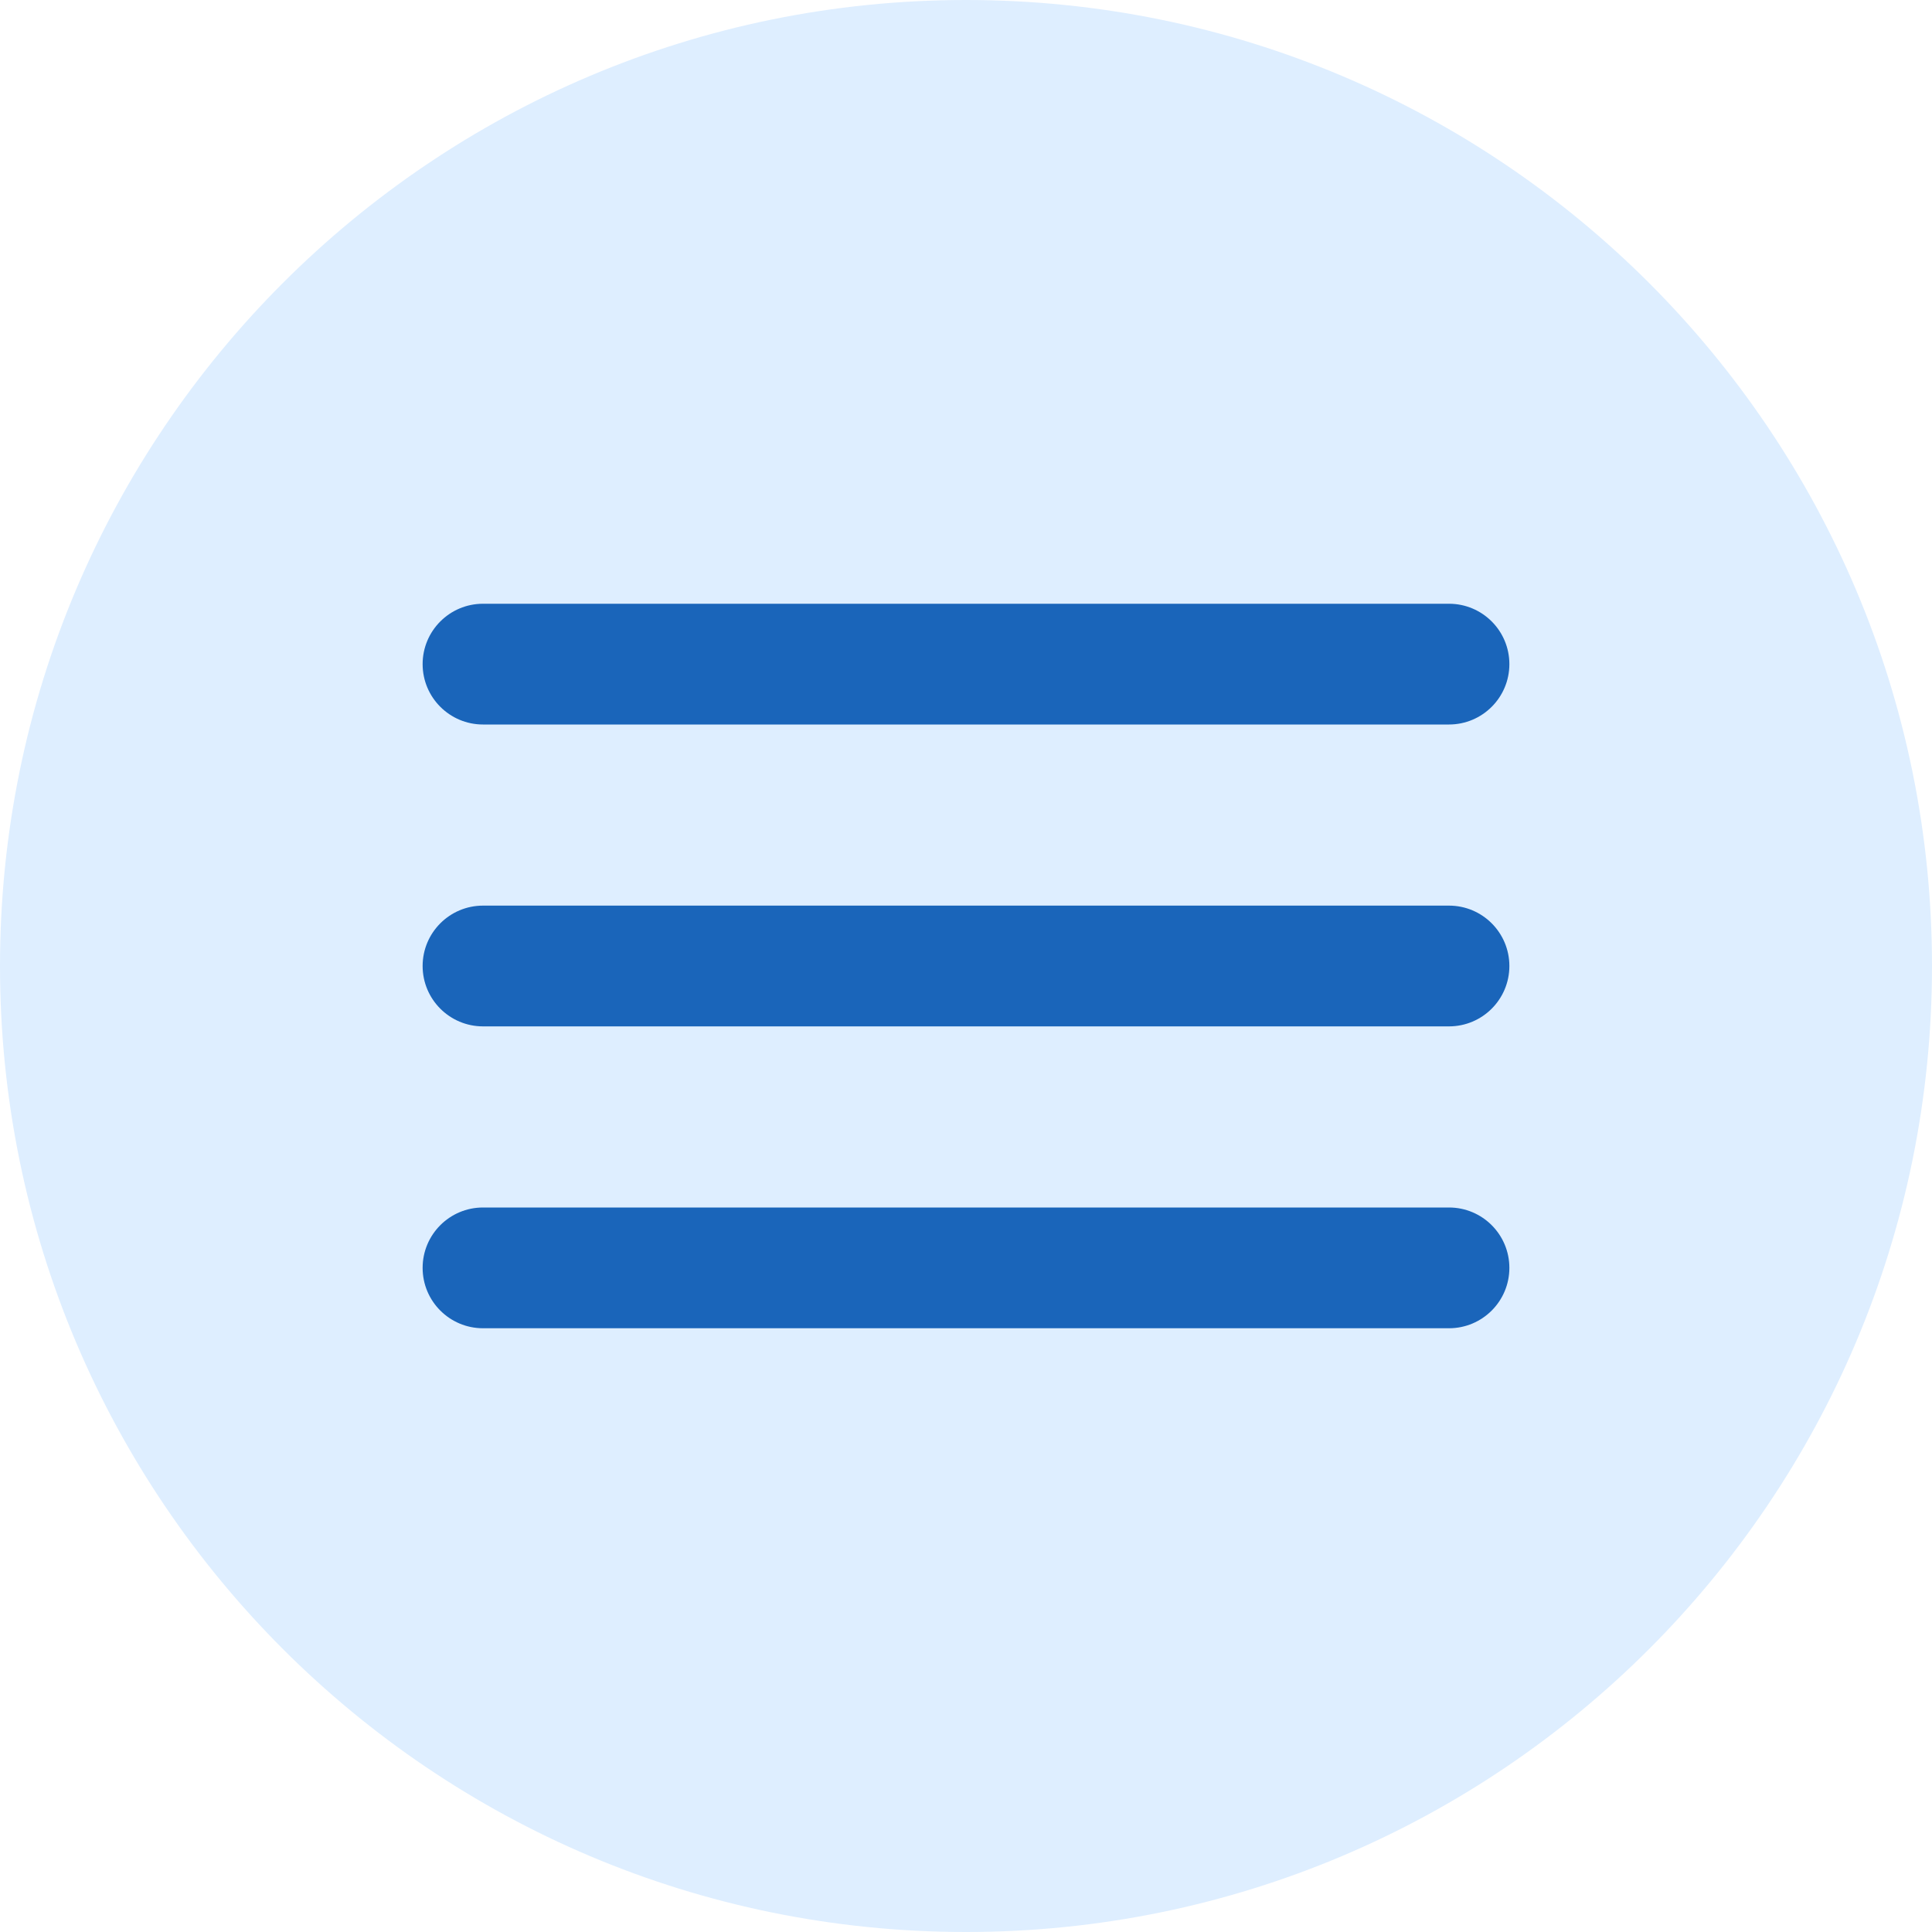
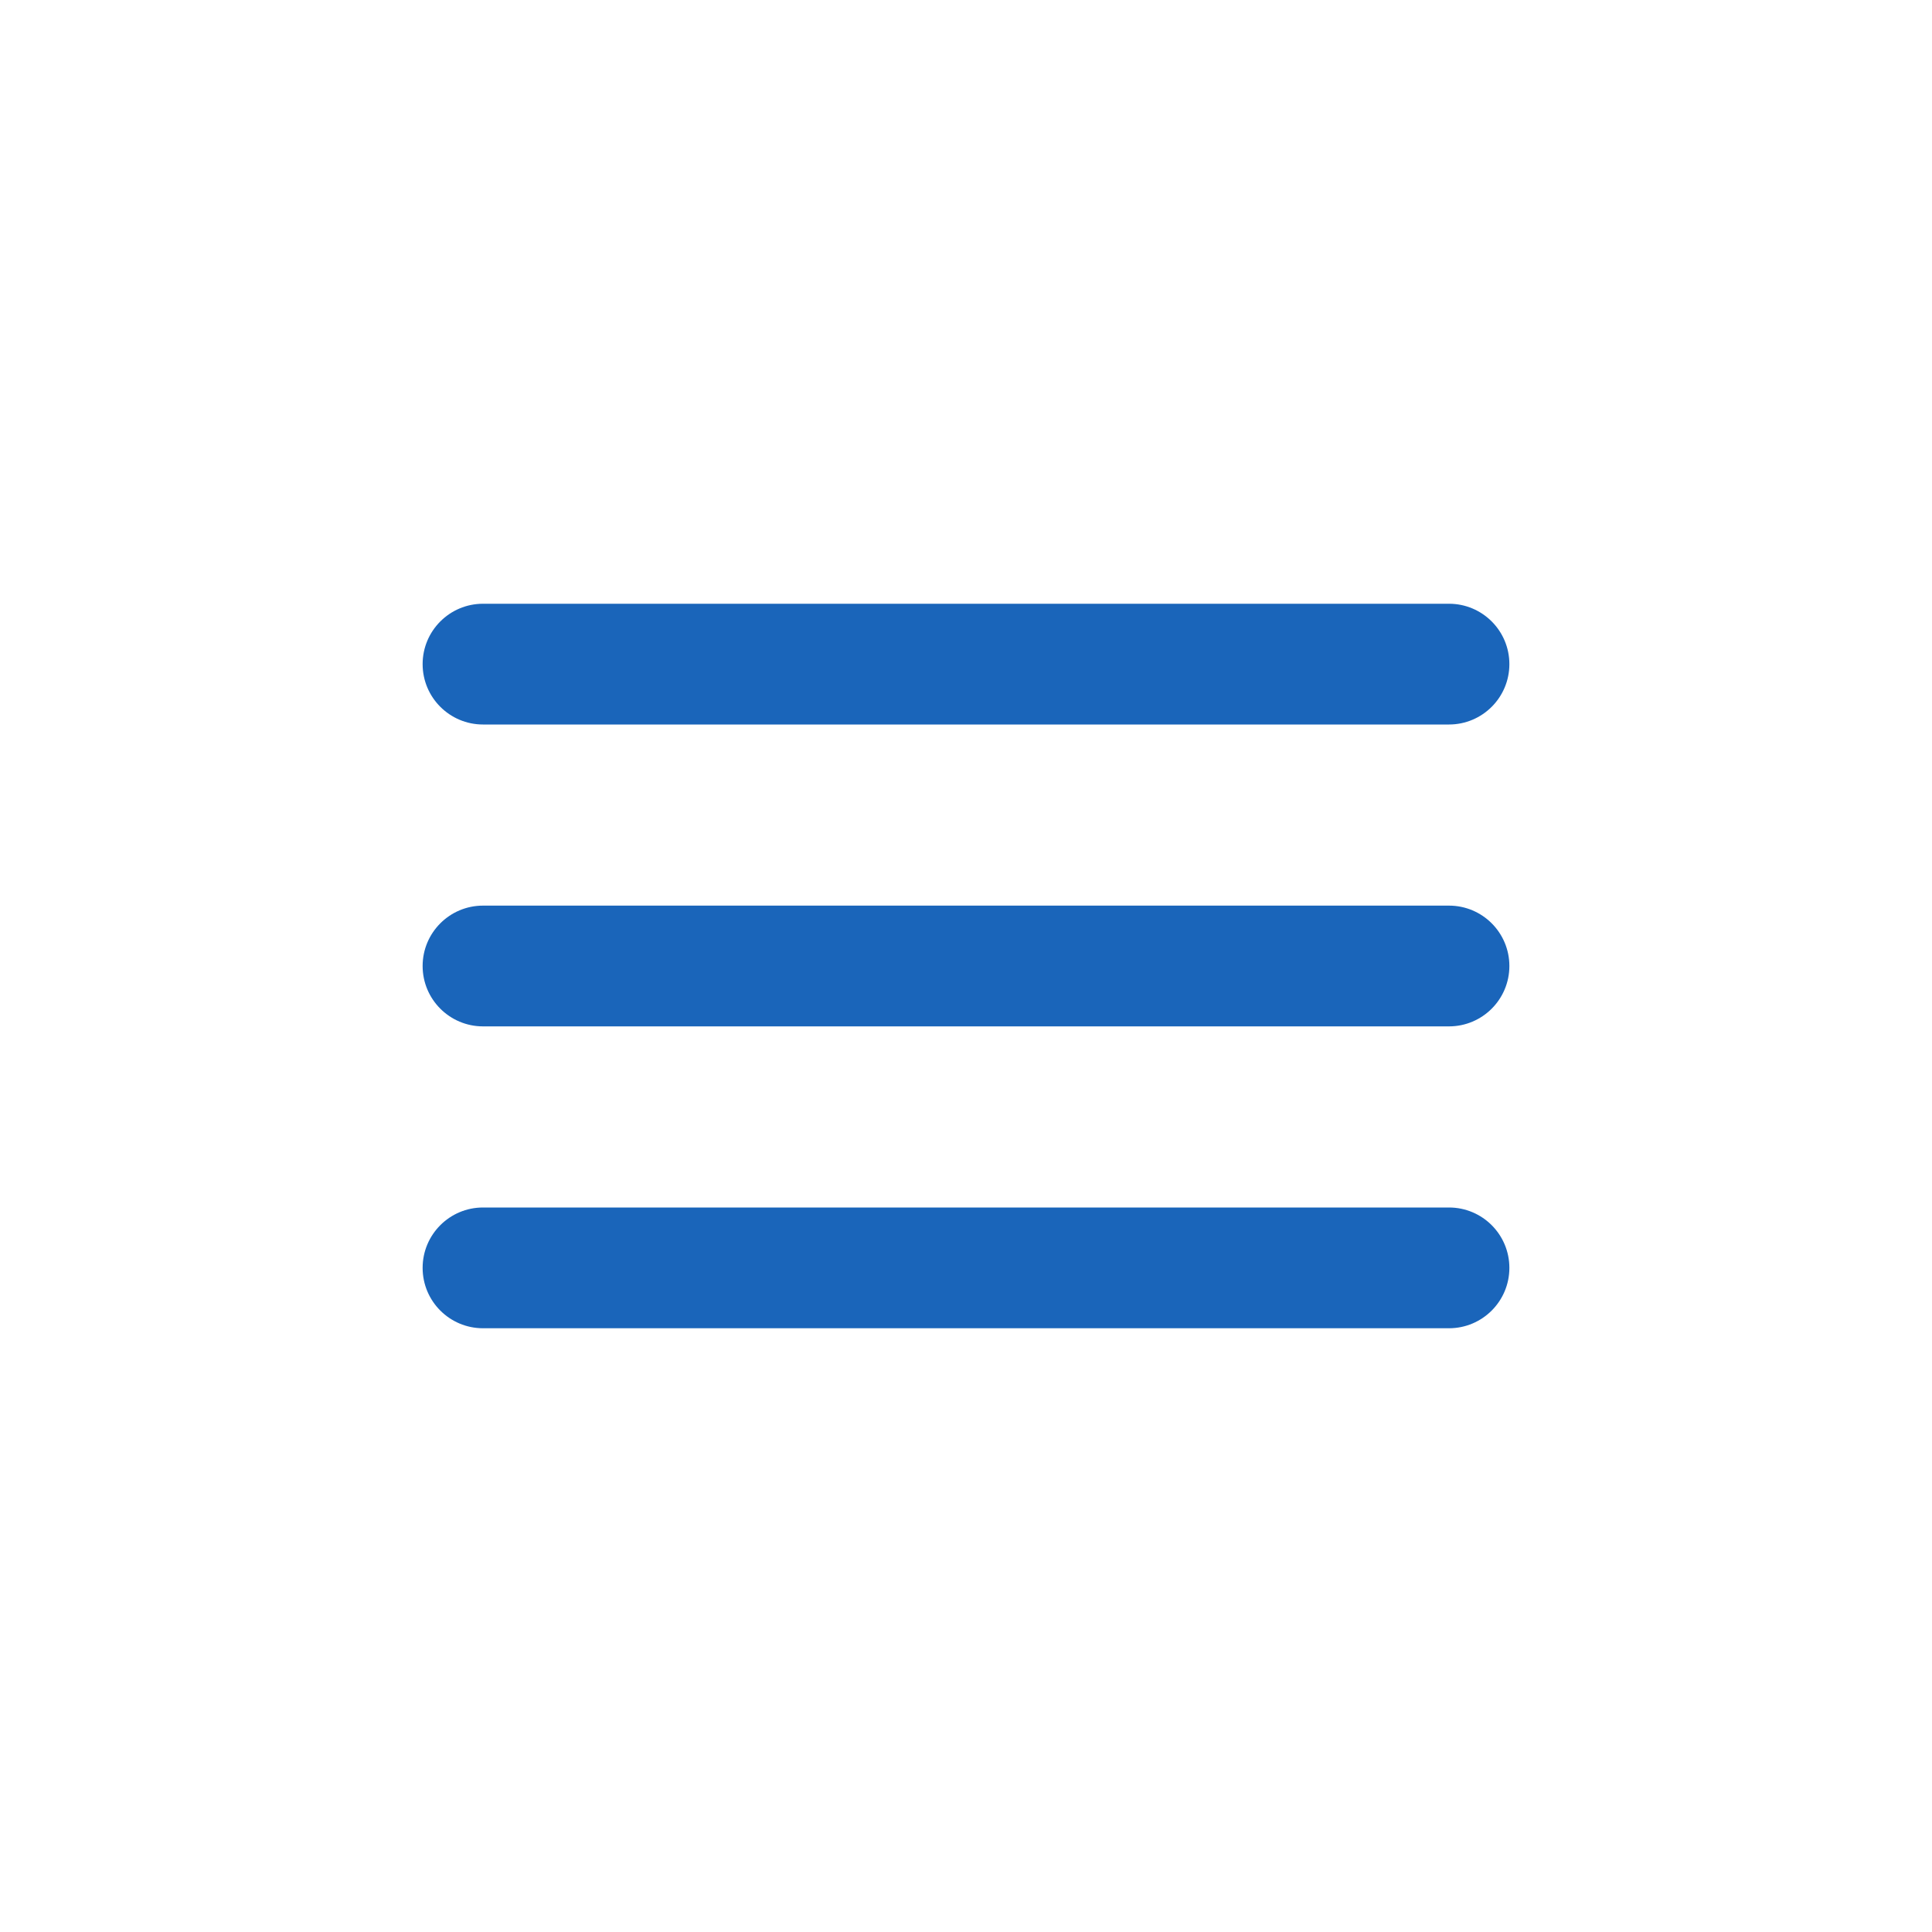
<svg xmlns="http://www.w3.org/2000/svg" fill="none" viewBox="0 0 40 40">
-   <rect width="40" height="40" rx="20" fill="#DEEEFF" />
  <path fill-rule="evenodd" clip-rule="evenodd" d="M8.75 13.75c0-.69.56-1.25 1.25-1.25h20a1.25 1.25 0 1 1 0 2.5H10c-.69 0-1.25-.56-1.25-1.25Zm0 6.25c0-.69.56-1.25 1.25-1.25h20a1.25 1.25 0 1 1 0 2.5H10c-.69 0-1.25-.56-1.25-1.25ZM10 25a1.25 1.25 0 1 0 0 2.5h20a1.25 1.25 0 1 0 0-2.5H10Z" fill="#1A65BA" />
</svg>
